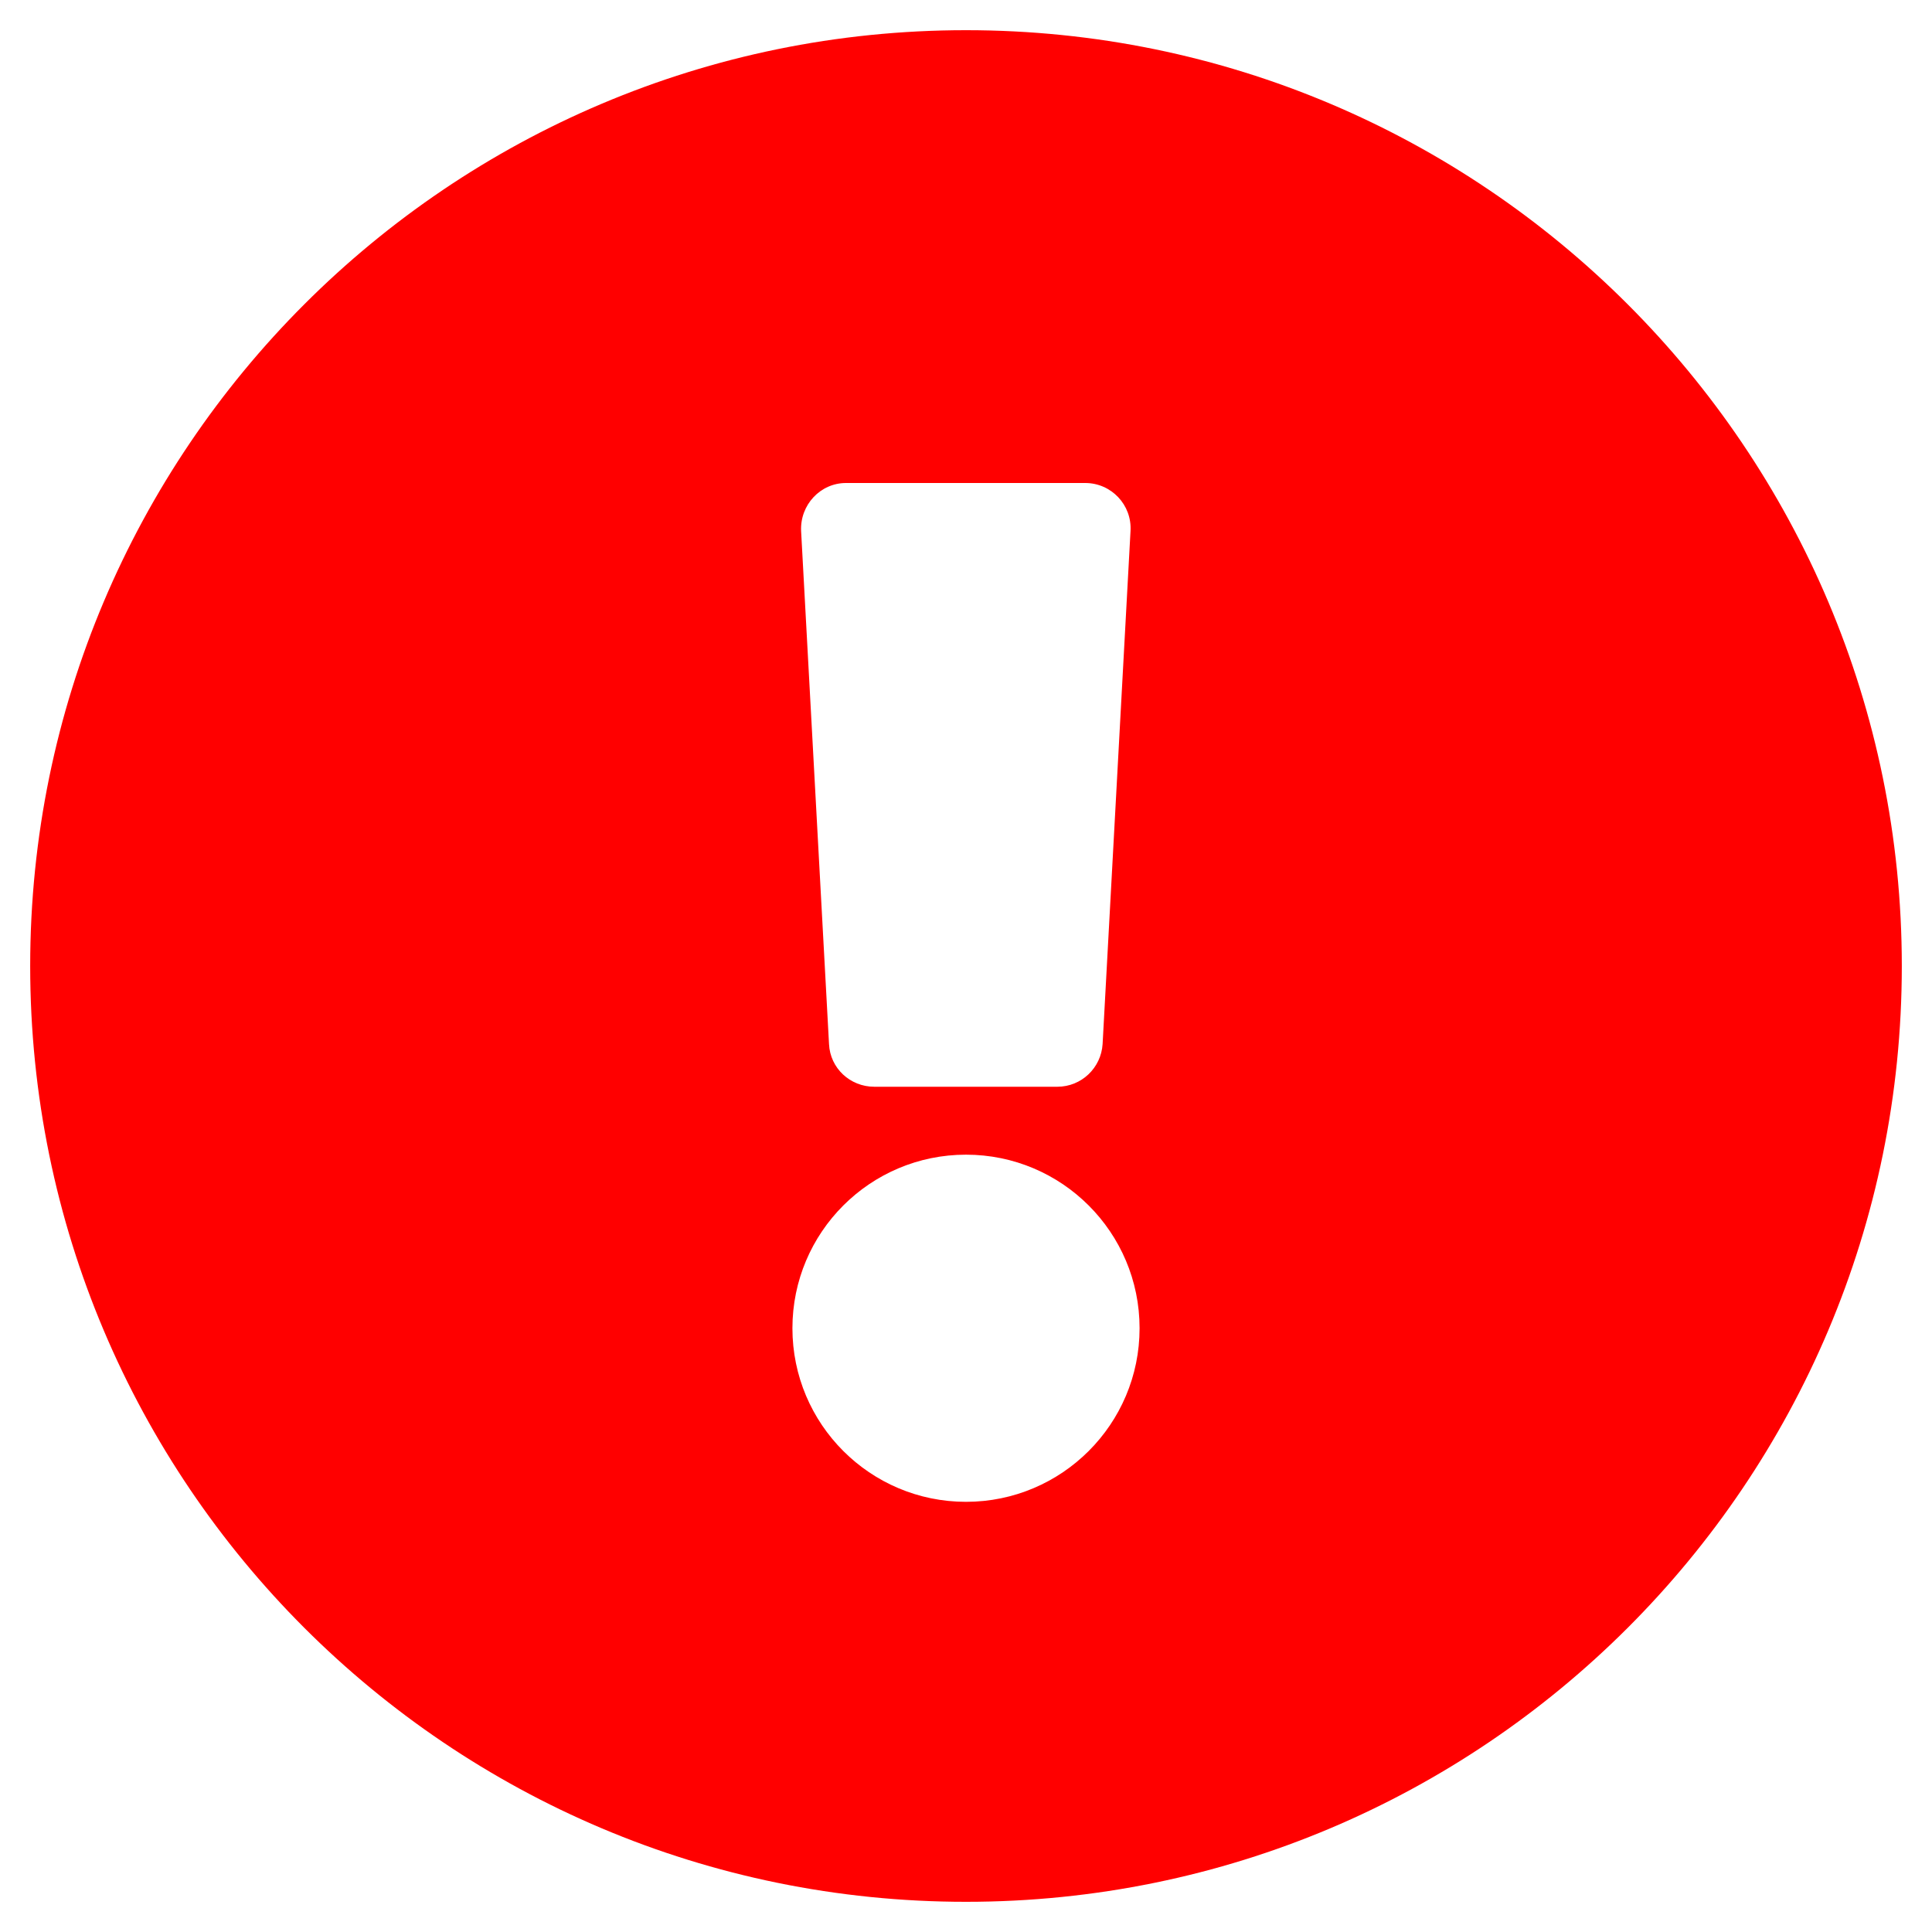
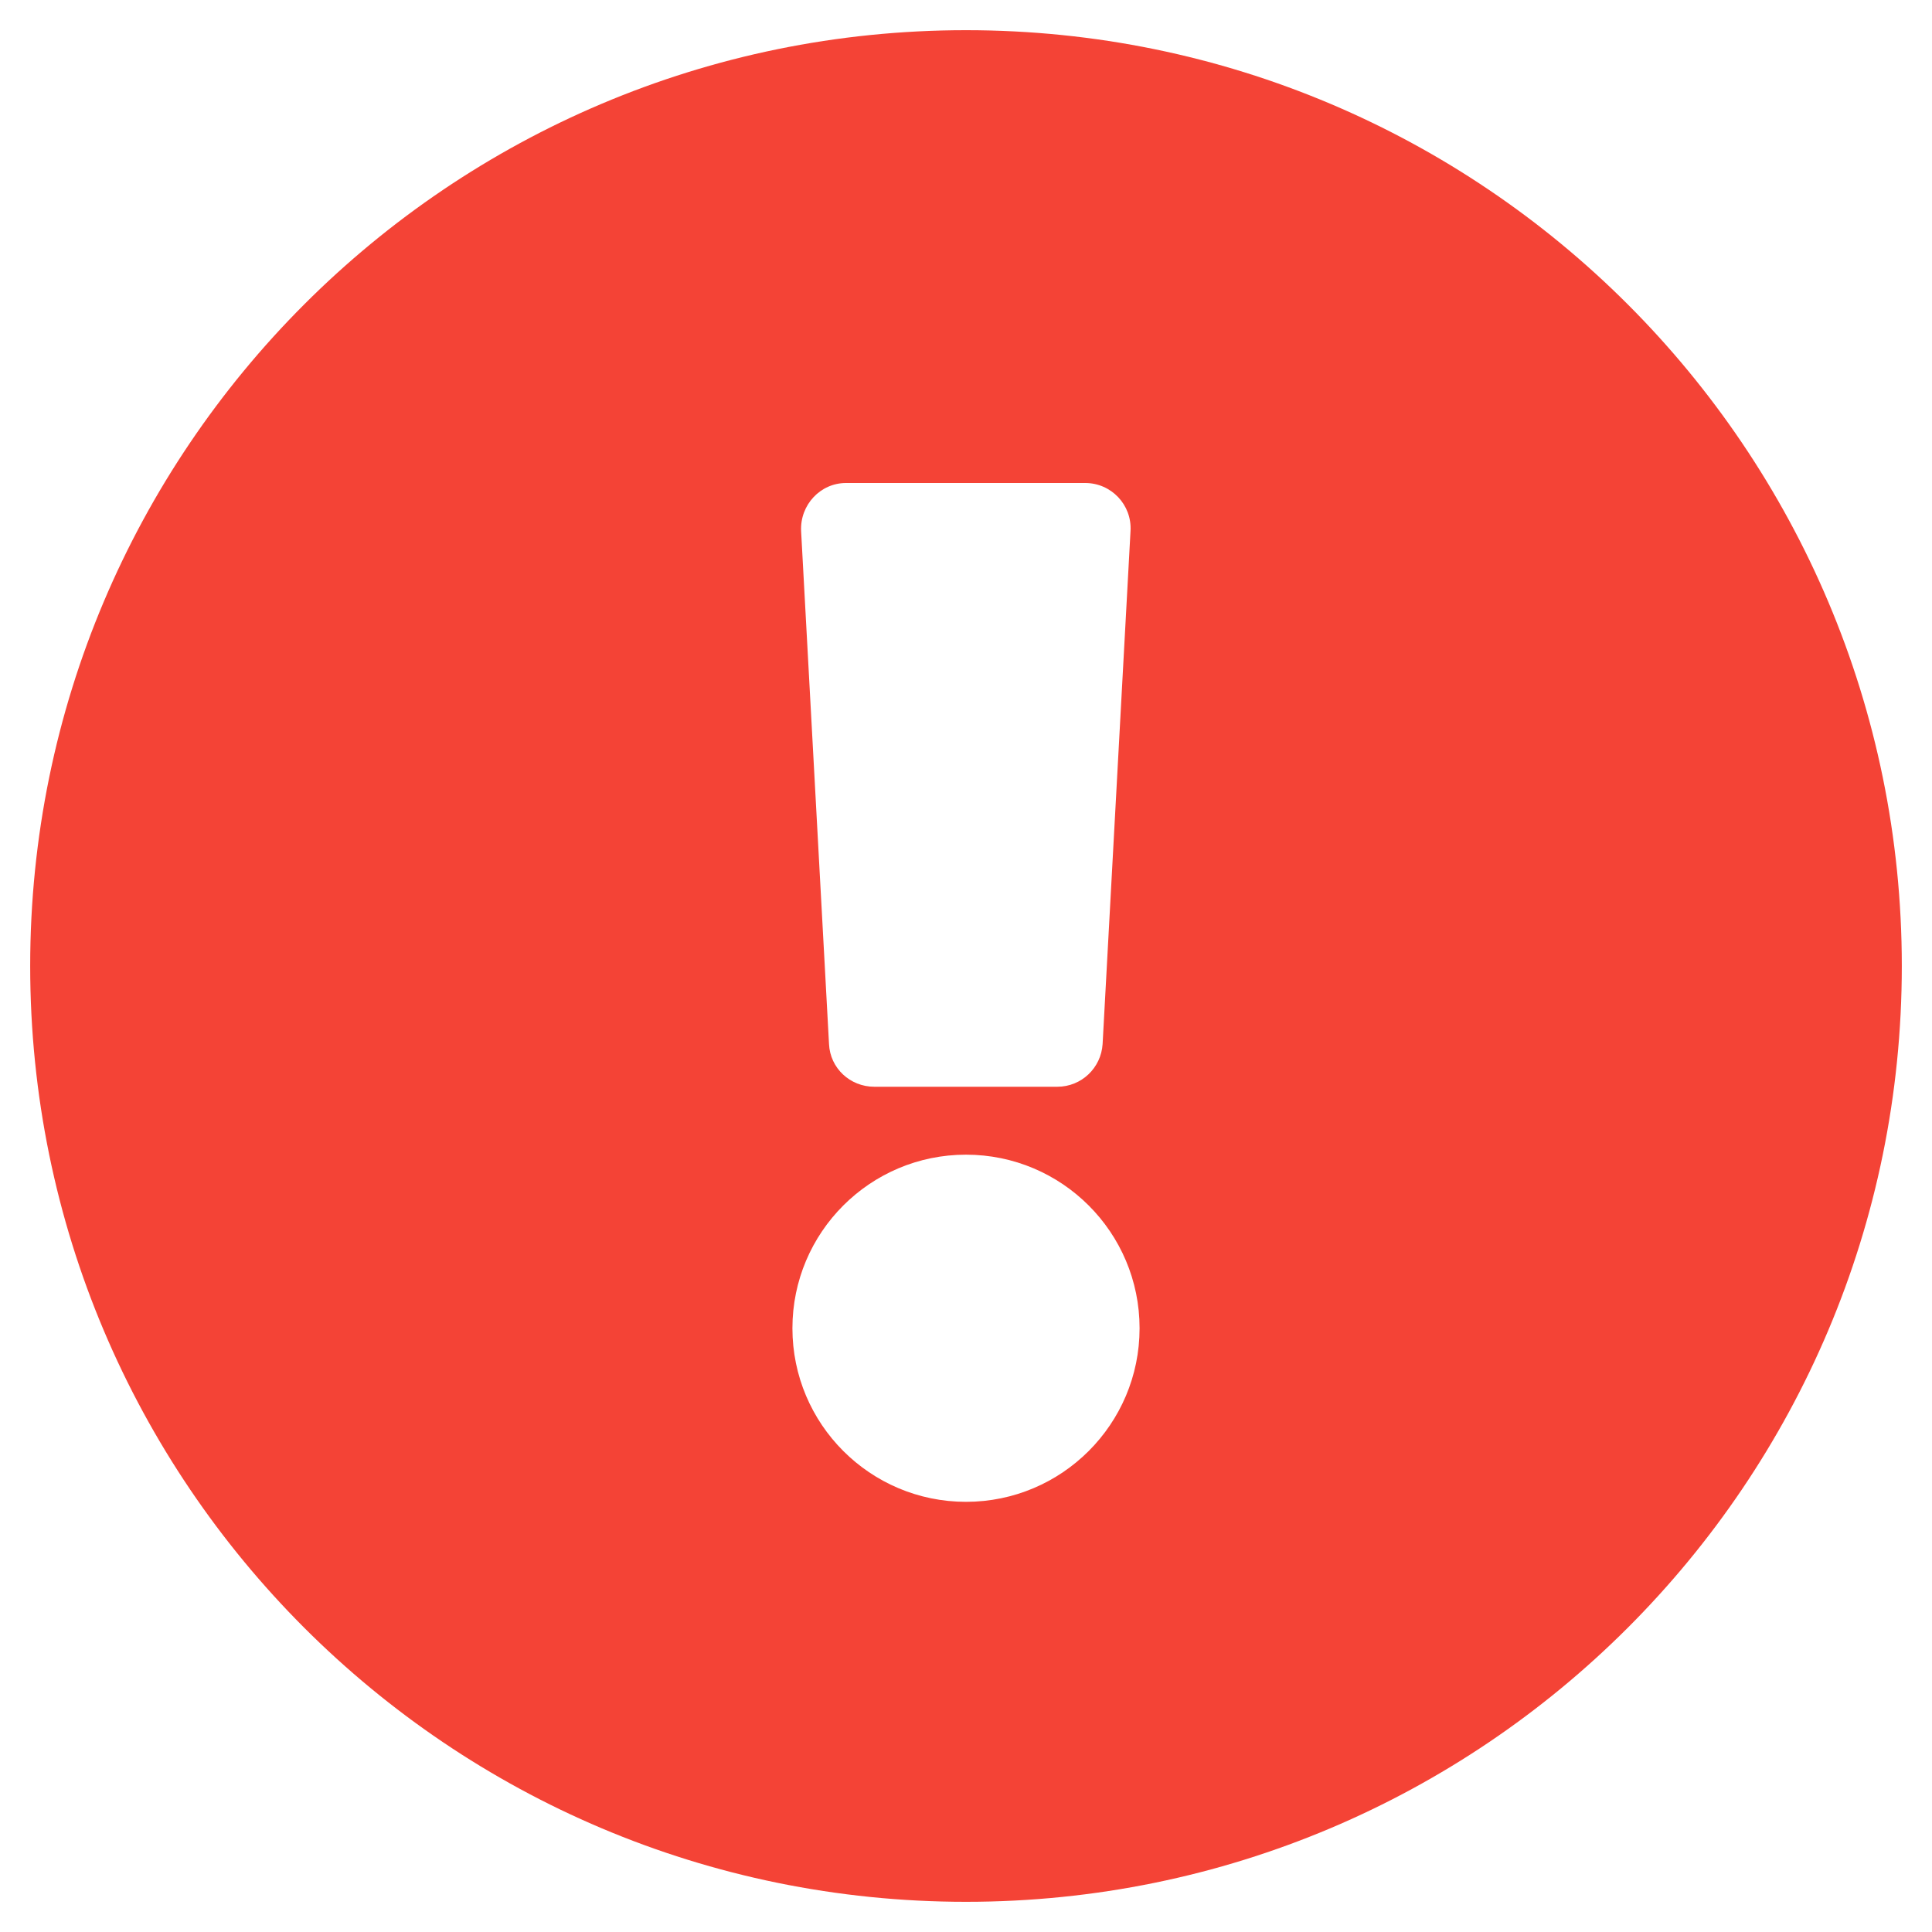
<svg xmlns="http://www.w3.org/2000/svg" version="1.1" id="Layer_1" focusable="false" x="0px" y="0px" viewBox="0 0 512 512" style="enable-background:new 0 0 512 512;" xml:space="preserve">
  <style type="text/css">
- 	.st0{fill:#FF0000;}
+ 	.st0{fill:#F44336;}
</style>
  <path class="st0" d="M504,256c0,137-111,248-248,248S8,393,8,256C8,119.1,119,8,256,8S504,119.1,504,256z M256,306  c-25.4,0-46,20.6-46,46s20.6,46,46,46s46-20.6,46-46S281.4,306,256,306z M212.3,140.7l7.4,136c0.3,6.4,5.6,11.3,12,11.3h48.5  c6.4,0,11.6-5,12-11.3l7.4-136c0.4-6.9-5.1-12.7-12-12.7h-63.4C217.4,128,212,133.8,212.3,140.7L212.3,140.7z" />
</svg>
